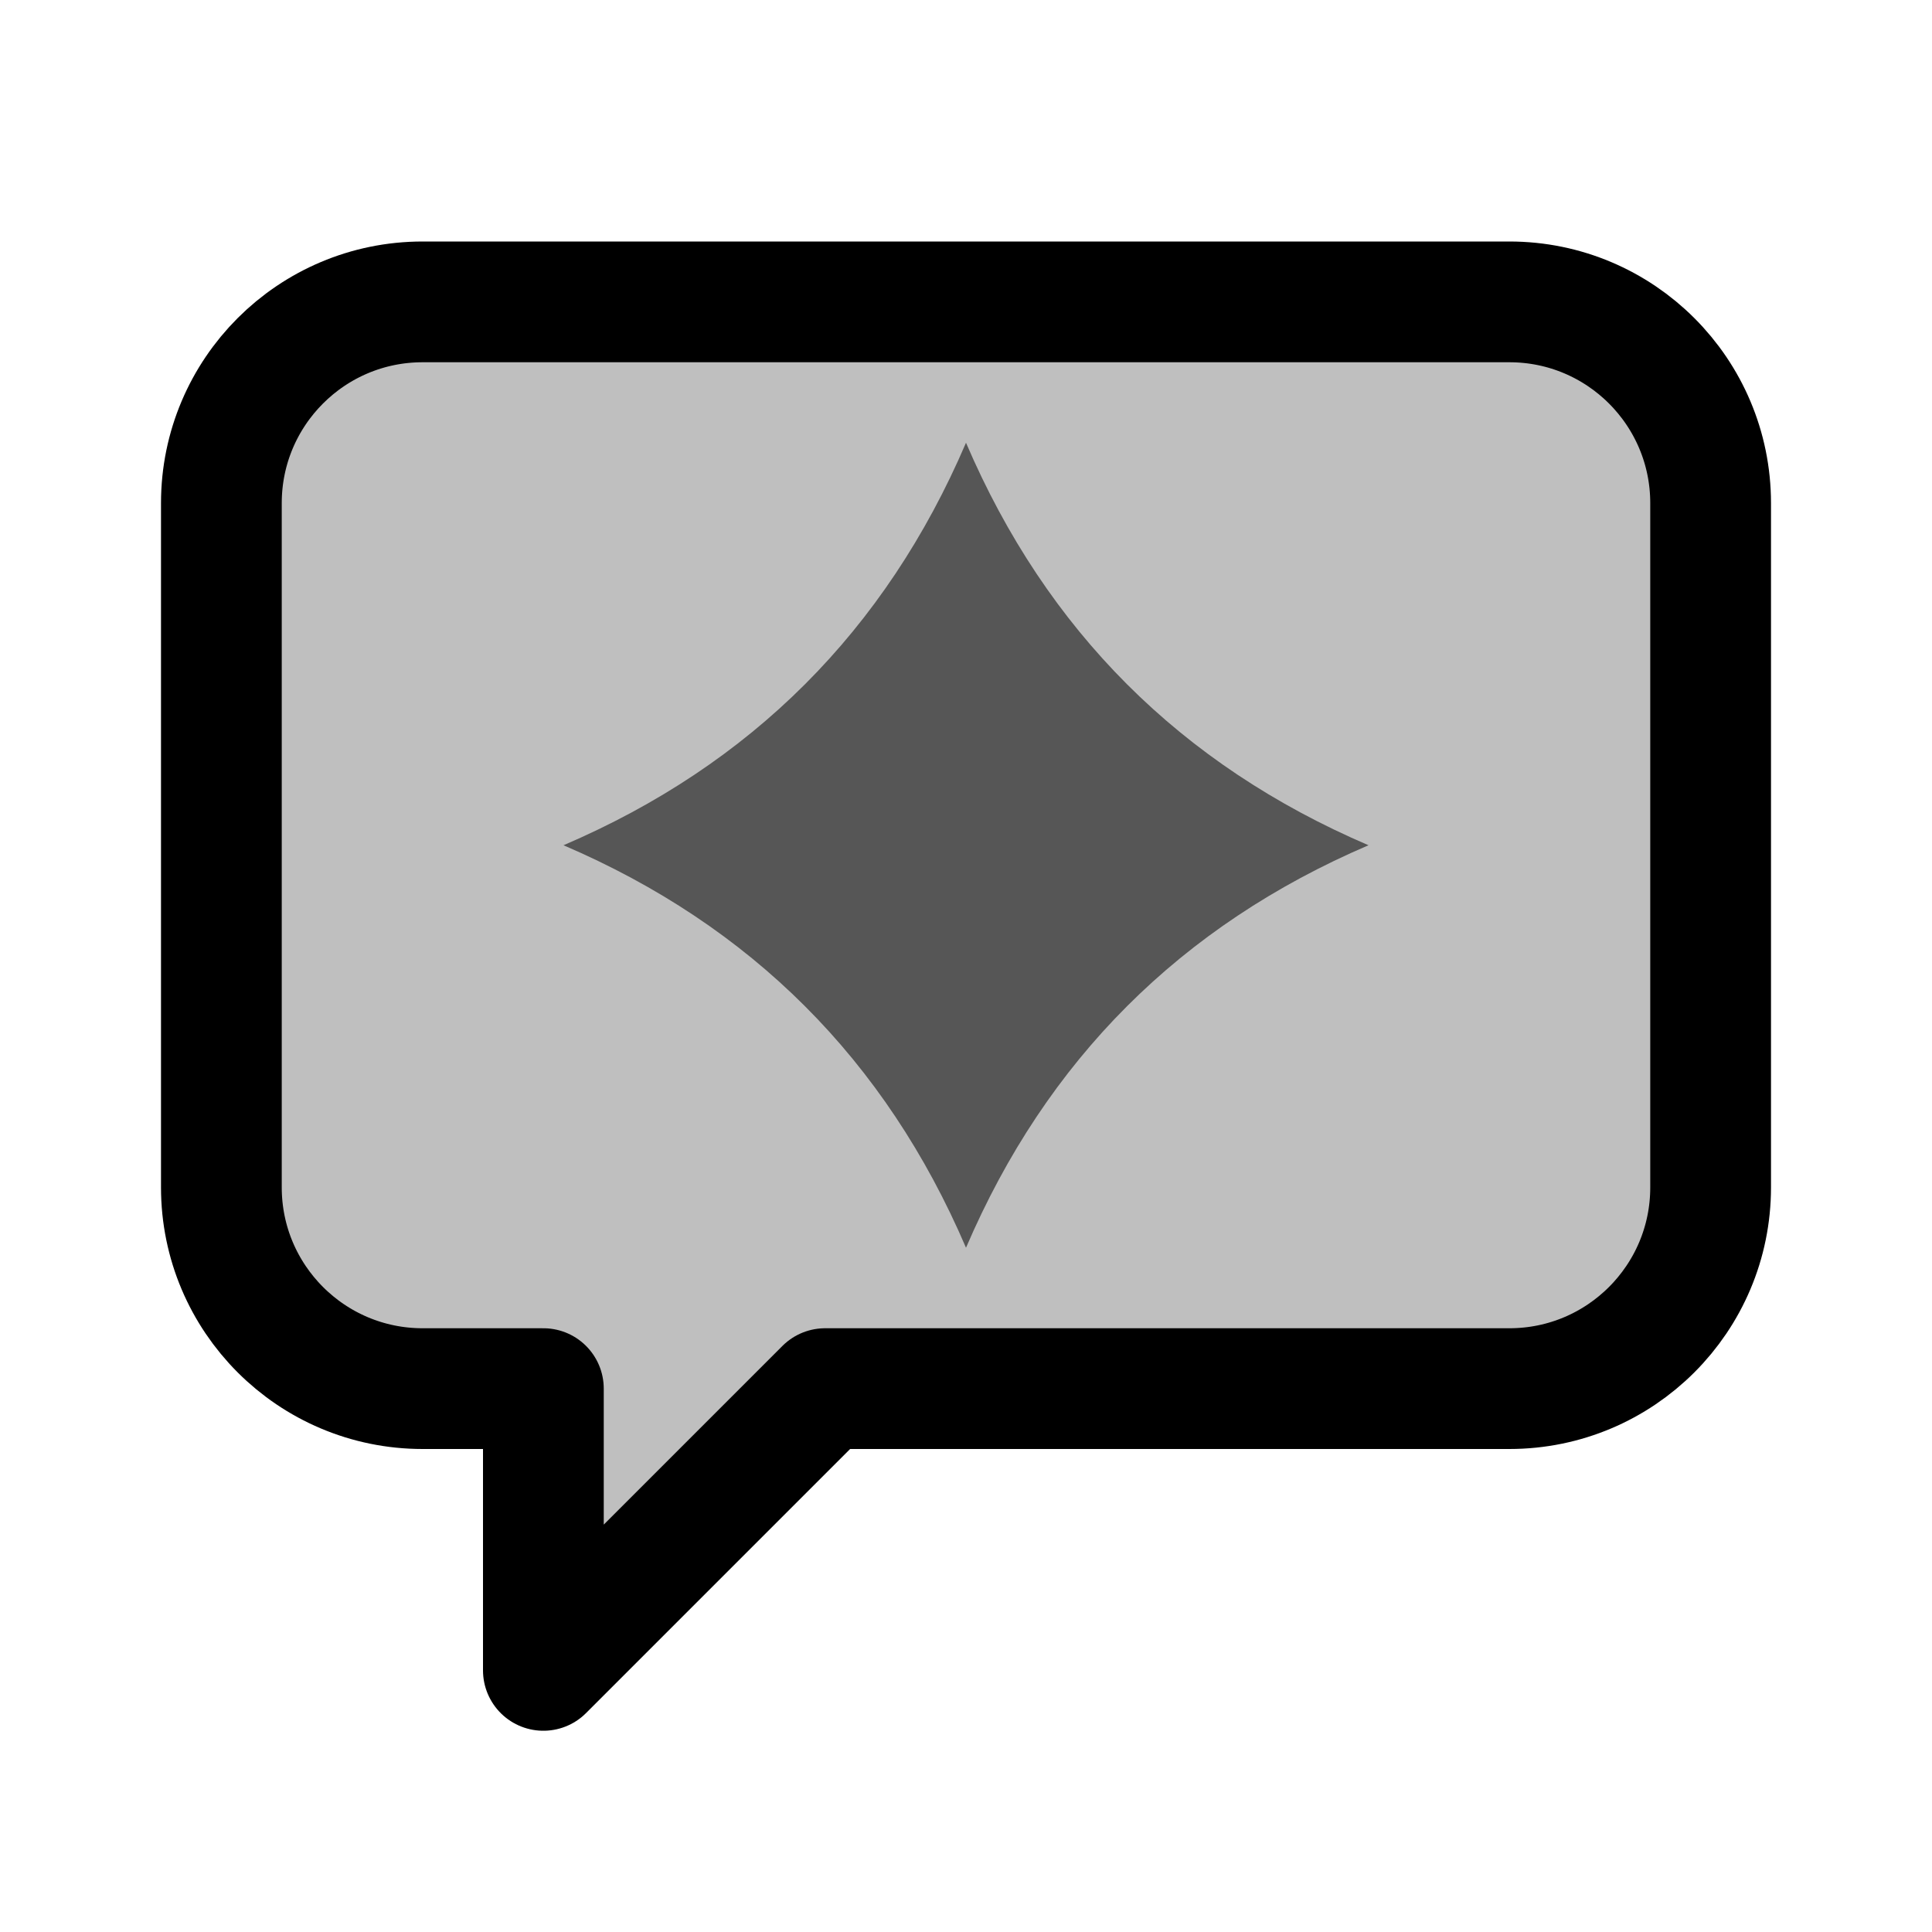
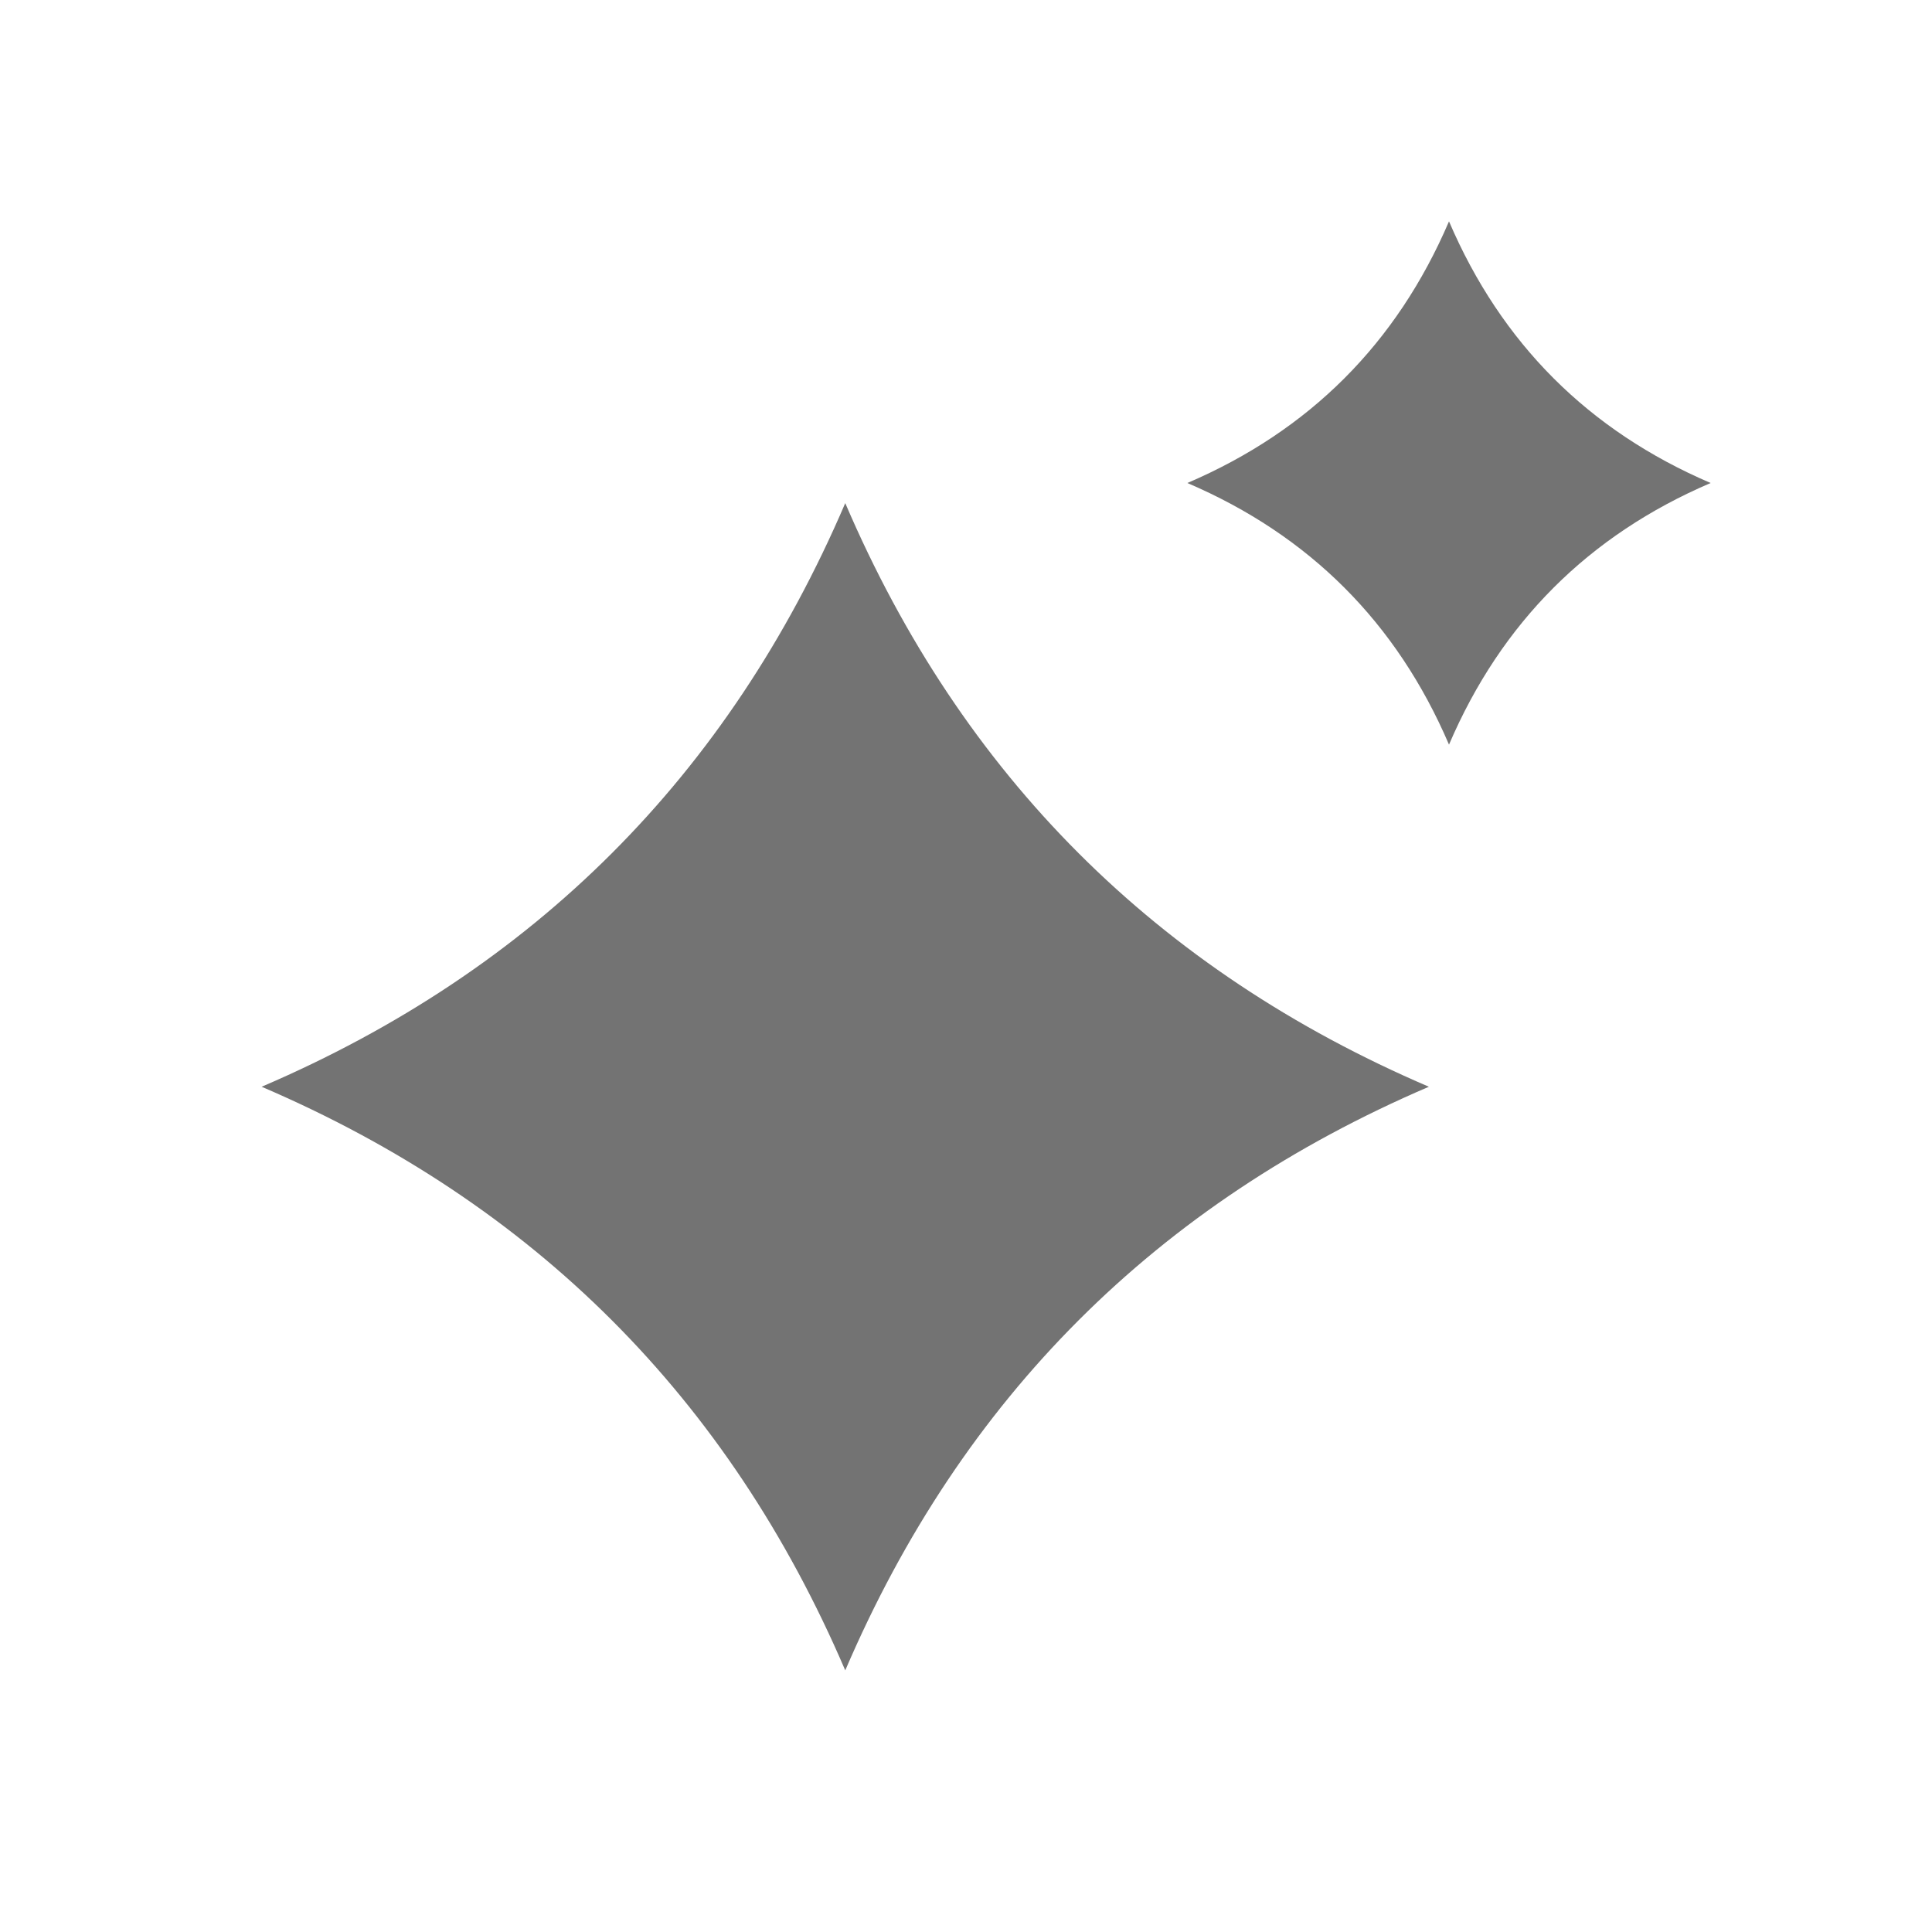
<svg xmlns="http://www.w3.org/2000/svg" width="24" height="24" viewBox="0 0 24 24" fill="none" stroke="currentColor" stroke-width="1.5" stroke-linecap="round" stroke-linejoin="round">
-   <path d="M5.25 3.75H18.75A2.5 2.5 0 0 1 21.25 6.25V14.75A2.5 2.5 0 0 1 18.75 17.25H10.25L6.75 20.75V17.25H5.25A2.5 2.5 0 0 1 2.75 14.75V6.25A2.5 2.5 0 0 1 5.25 3.75Z" fill="currentColor" fill-opacity=".25" stroke="none" />
-   <path d="M5.25 3.75H18.75A2.5 2.5 0 0 1 21.25 6.25V14.75A2.5 2.5 0 0 1 18.75 17.25H10.25L6.75 20.75V17.25H5.25A2.5 2.5 0 0 1 2.75 14.75V6.25A2.5 2.5 0 0 1 5.25 3.75Z" />
-   <path d="M12 5.5Q13.5 9 17 10.5Q13.5 12 12 15.5Q10.5 12 7 10.5Q10.5 9 12 5.5Z" fill="currentColor" fill-opacity=".55" stroke="none" />
+   <path d="M10.5 6.25Q12.675 11.325 17.75 13.5Q12.675 15.675 10.5 20.75Q8.325 15.675 3.25 13.5Q8.325 11.325 10.5 6.25Z" fill="currentColor" fill-opacity=".55" stroke="none" />
+   <path d="M18 2.75Q18.975 5.025 21.25 6Q18.975 6.975 18 9.25Q17.025 6.975 14.75 6Q17.025 5.025 18 2.75Z" fill="currentColor" fill-opacity=".55" stroke="none" />
</svg>
